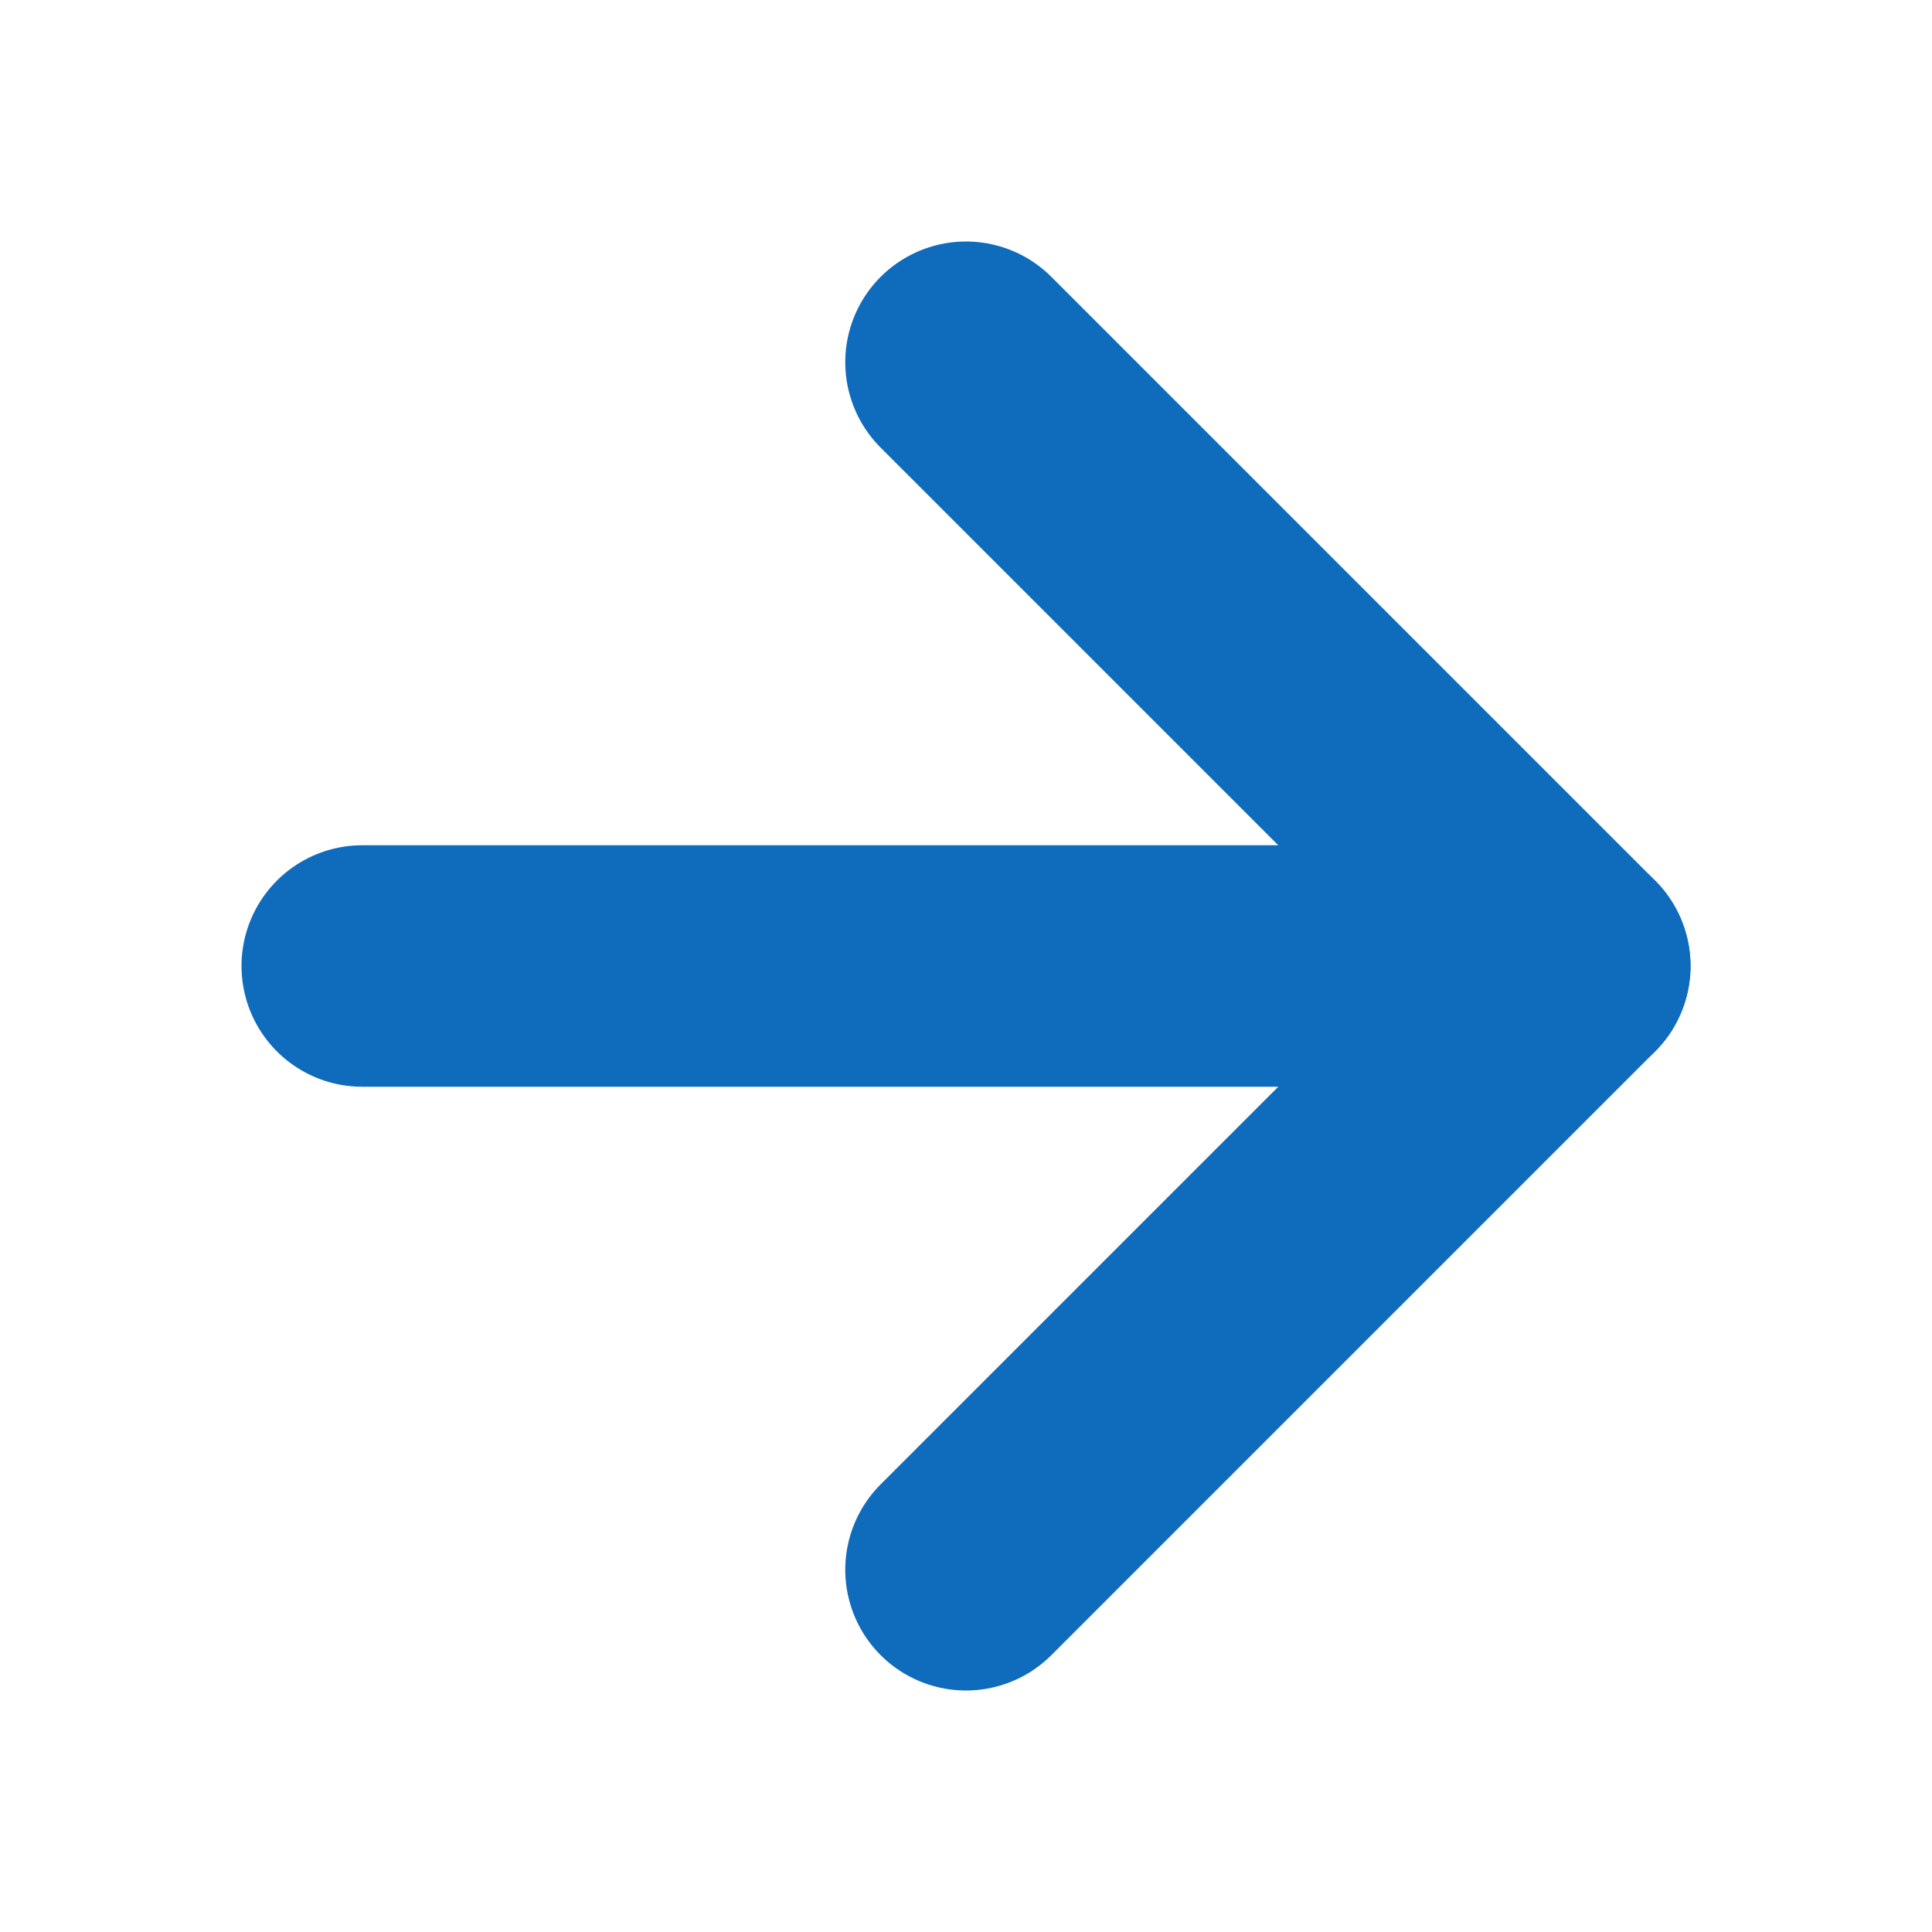
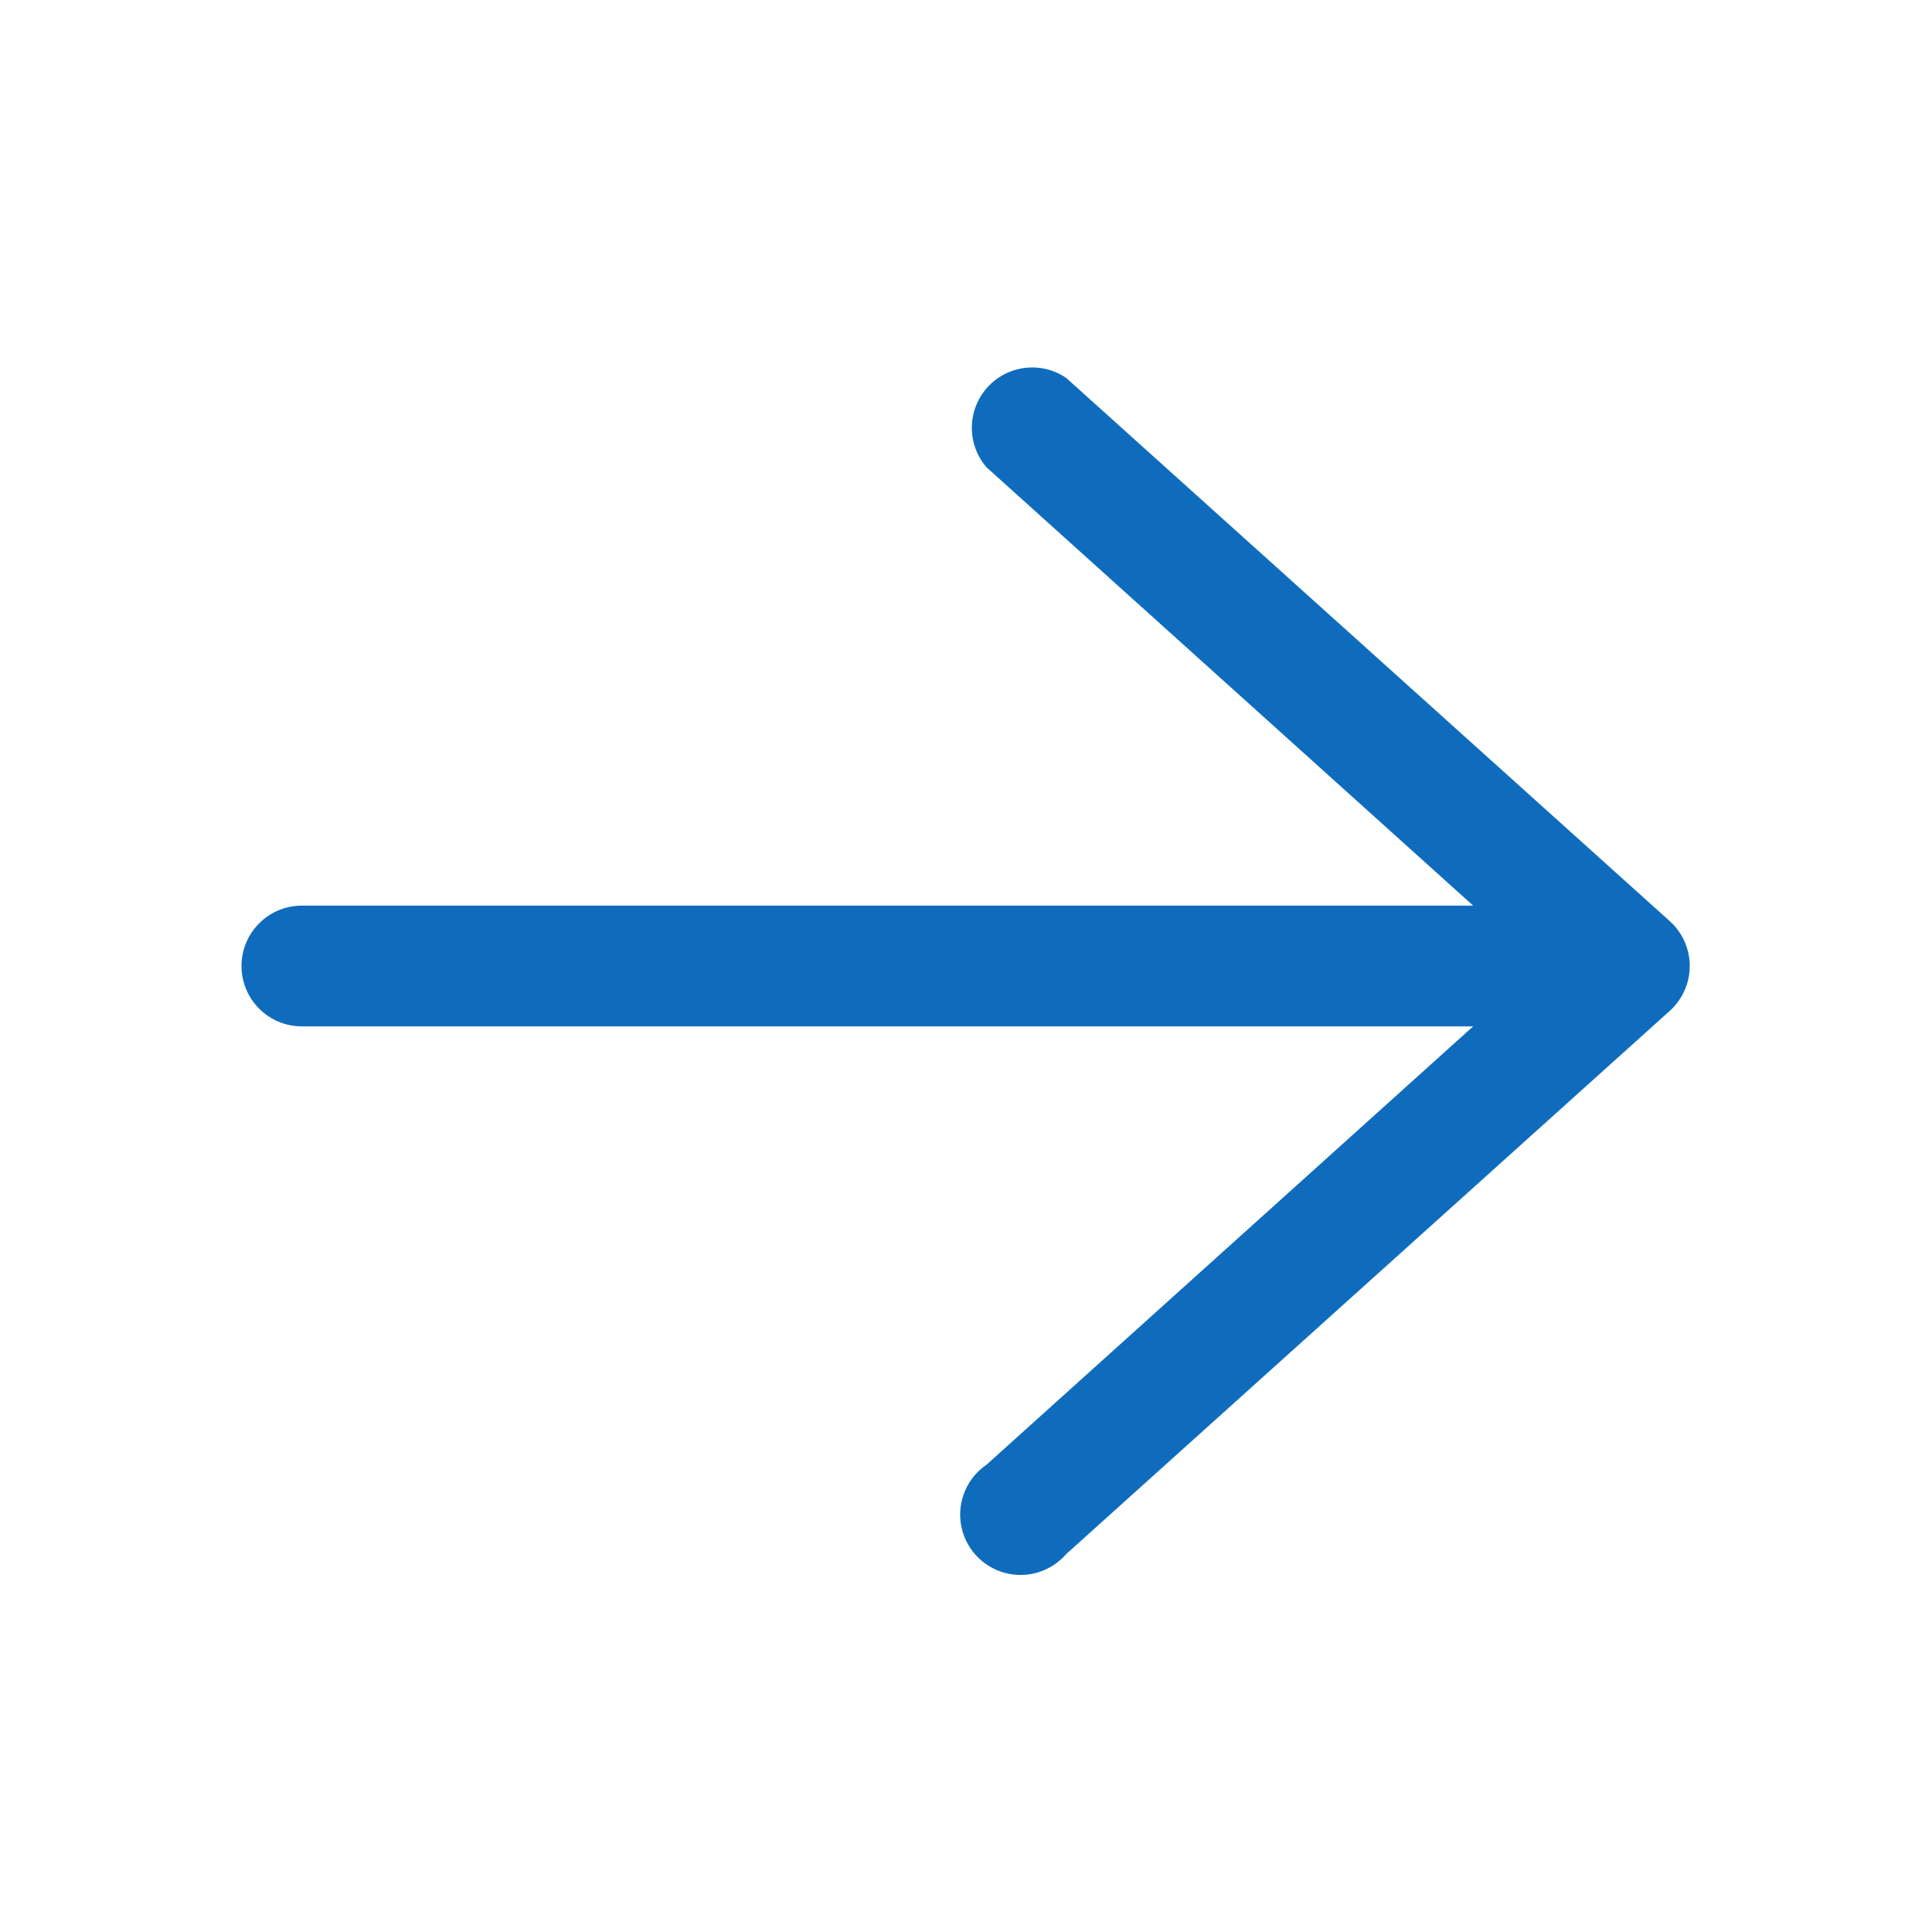
- <svg xmlns="http://www.w3.org/2000/svg" width="64" height="64" viewBox="0 0 16 16" fill="none">
-   <path d="M8 3L13 8L8 13" stroke="#0F6CBD" stroke-width="2" stroke-linecap="round" stroke-linejoin="round" />
-   <path d="M13 8H3" stroke="#0F6CBD" stroke-width="2" stroke-linecap="round" stroke-linejoin="round" />
+ <svg xmlns="http://www.w3.org/2000/svg" width="64" height="64" viewBox="0 0 16 16" fill="#0F6CBD">
+   <path d="M2.5 7.5a.5.5 0 1 0 0 1h9.7l-4.03 3.63a.5.5 0 1 0 .66.74l5-4.5a.5.5 0 0 0 0-.74l-5-4.5a.5.5 0 0 0-.66.74L12.2 7.5z" />
</svg>
